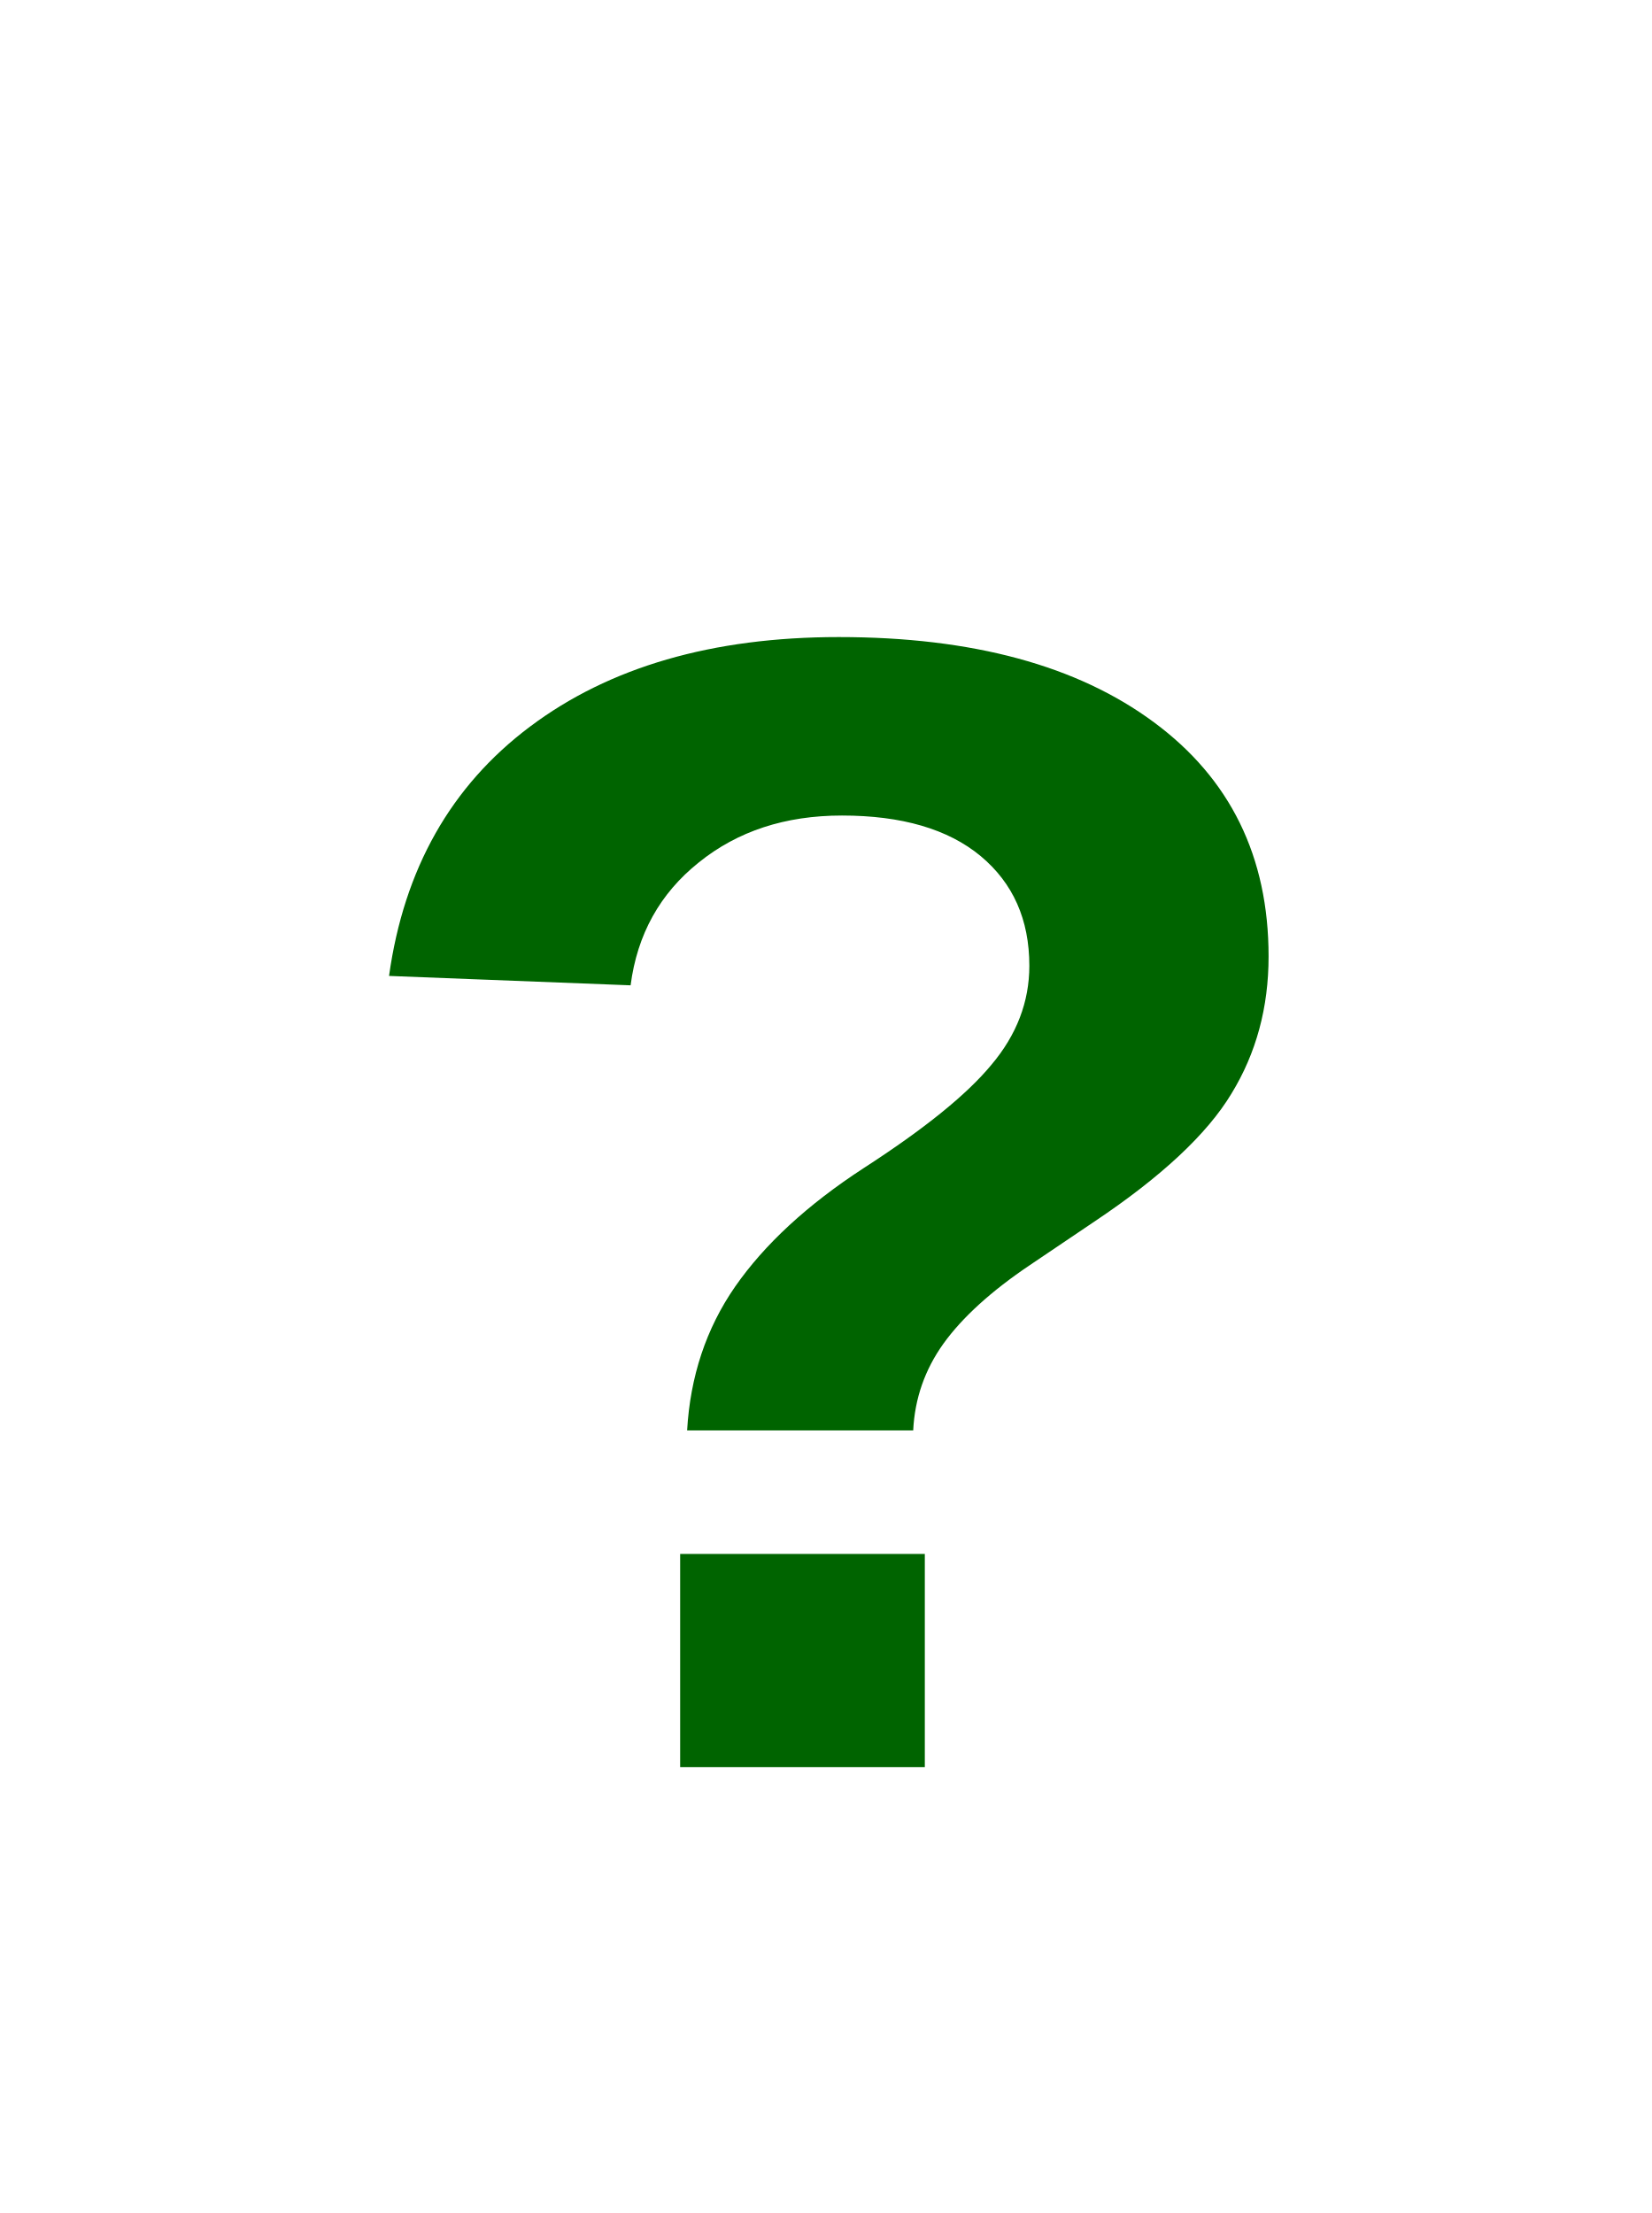
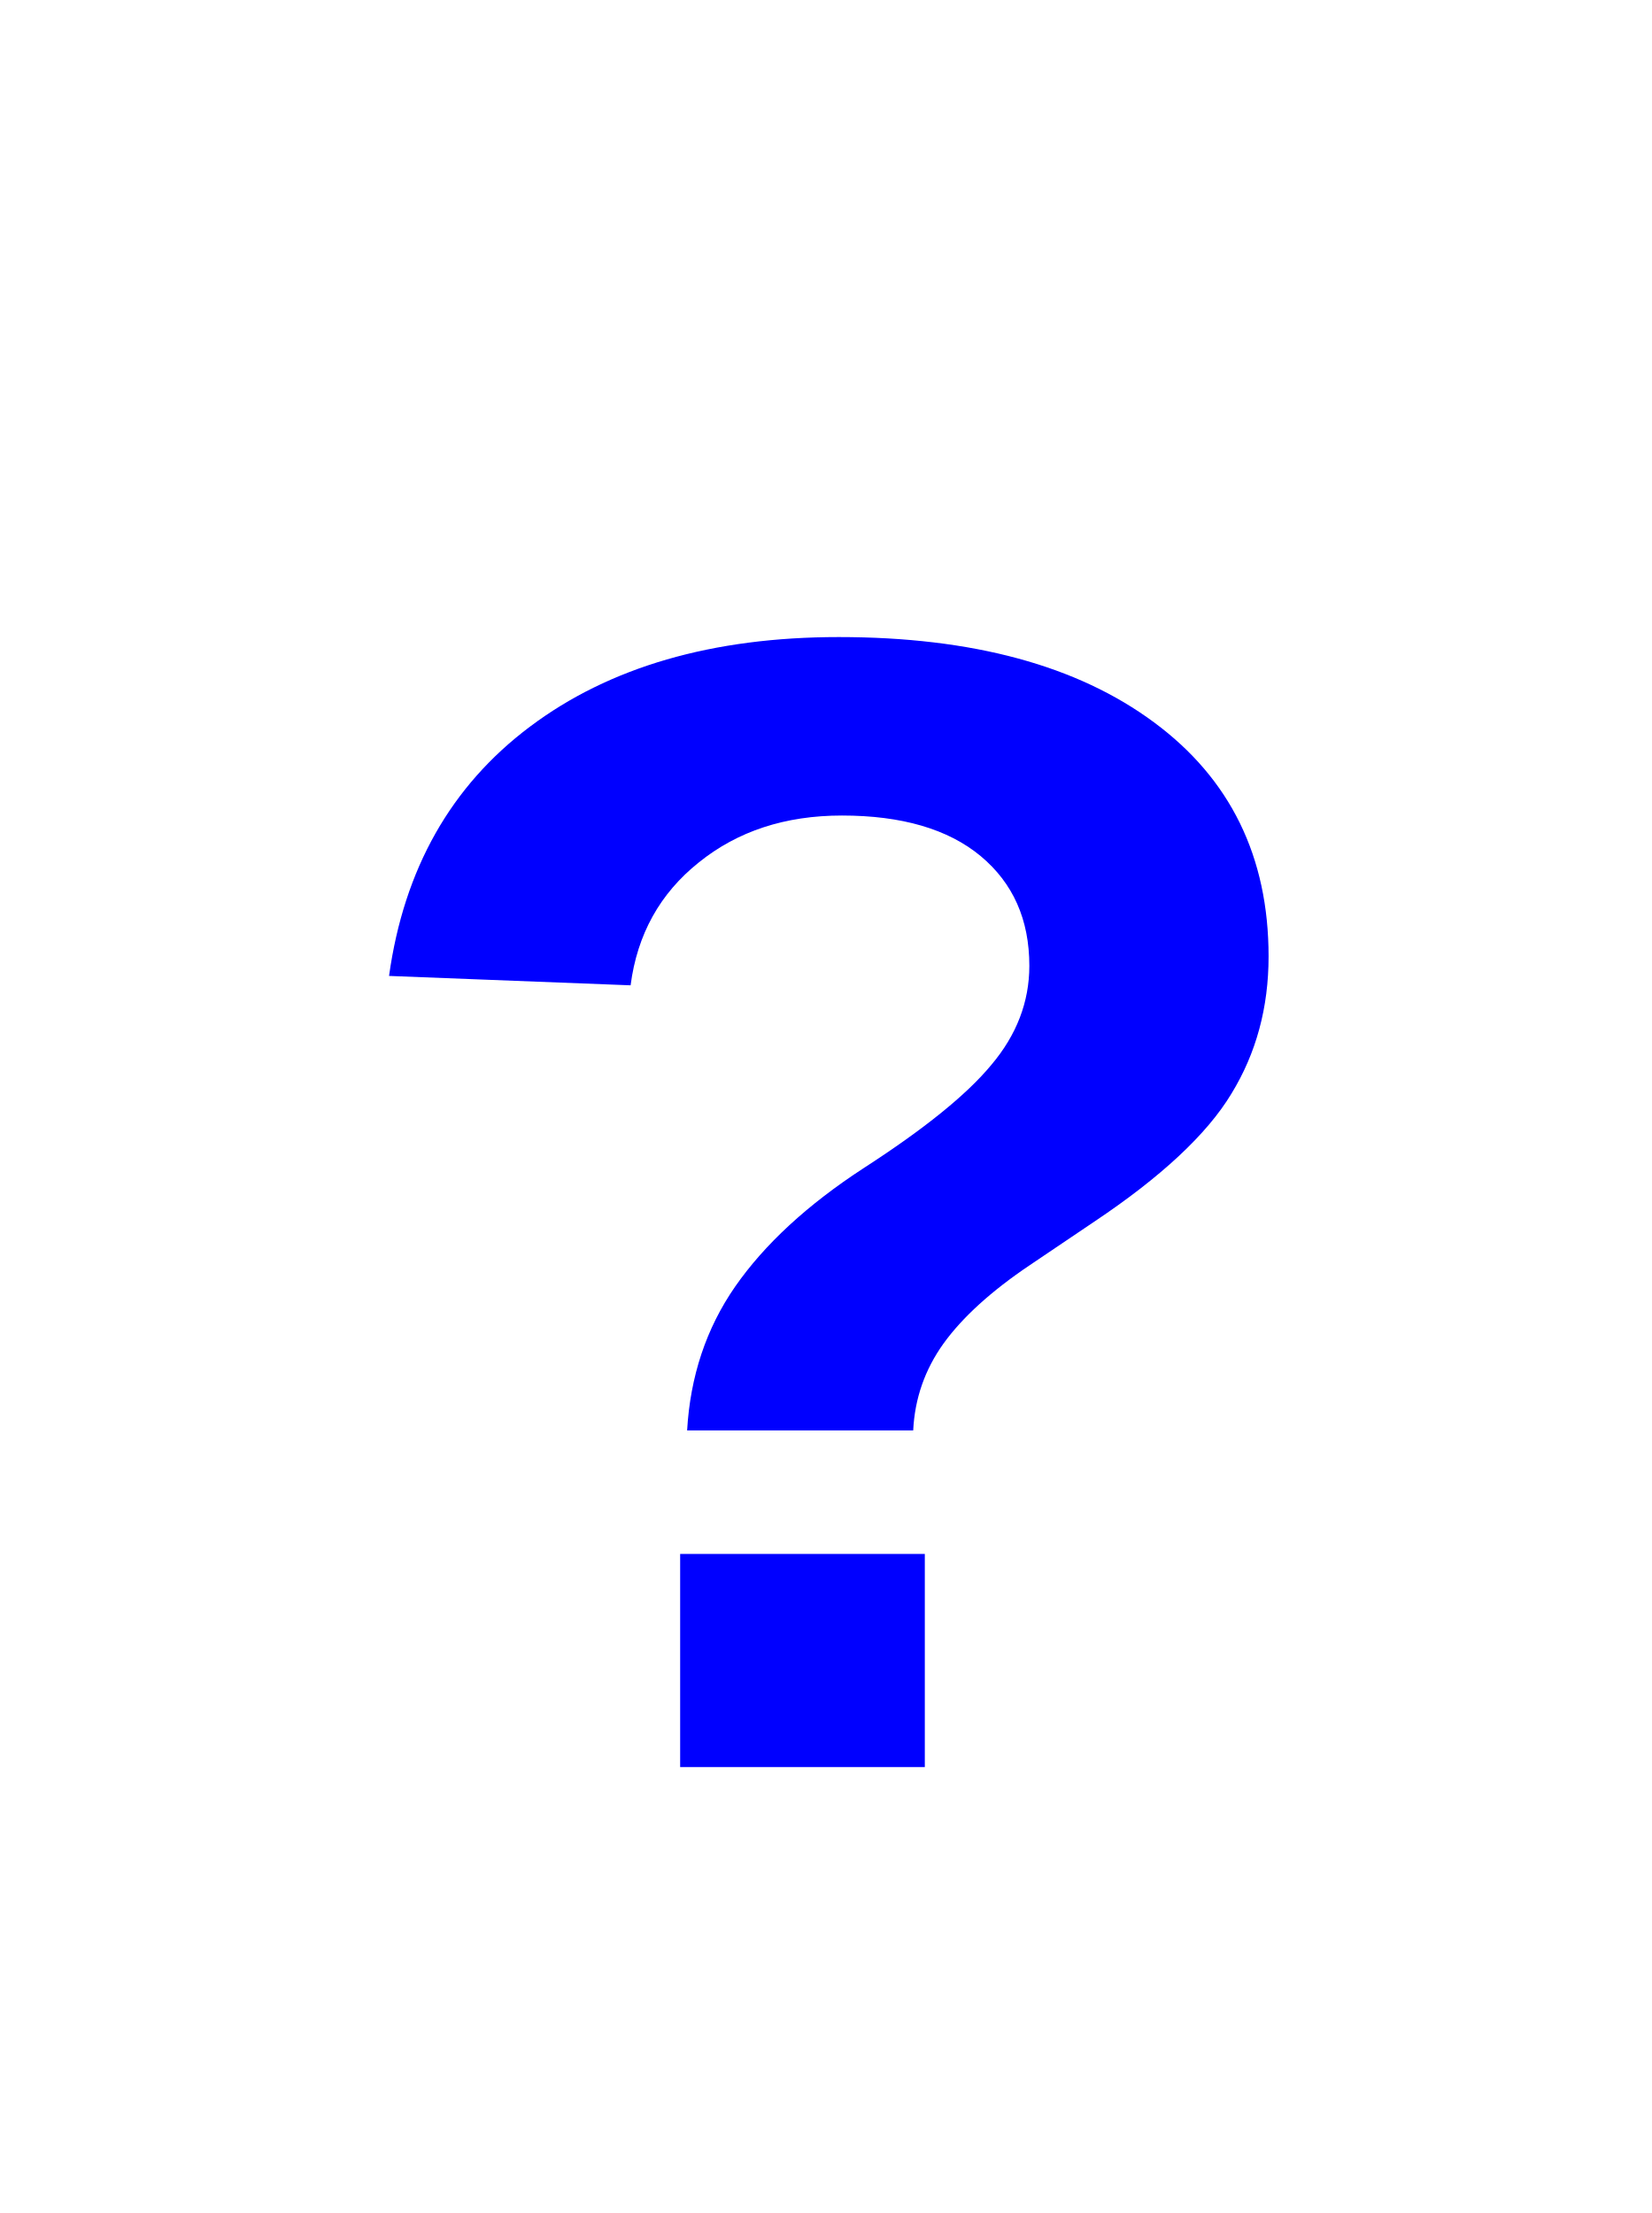
<svg xmlns="http://www.w3.org/2000/svg" viewBox="0 0 500 670">
  <defs>
    <radialGradient gradientUnits="userSpaceOnUse" cy="13.127" cx="23.404" gradientTransform="matrix(9.477364, 10.27341, 9.367074, -10.40768, -215.7757, 326.4219)" r="14.286">
    </radialGradient>
  </defs>
-   <text style="fill: rgb(0, 100, 0); font-family: Arial, sans-serif; font-size: 35px; font-weight: 800; letter-spacing: 0px; text-anchor: middle; word-spacing: 0px; white-space: pre;" transform="matrix(15, 0, 0, 14, -2821, -4365)" x="205" y="350">?</text>
+   <text style="fill: rgb(0, 0, 255); font-family: Arial, sans-serif; font-size: 35px; font-weight: 800; letter-spacing: 0px; text-anchor: middle; word-spacing: 0px; white-space: pre;" transform="matrix(15, 0, 0, 14, -2821, -4365)" x="205" y="350">?</text>
</svg>
